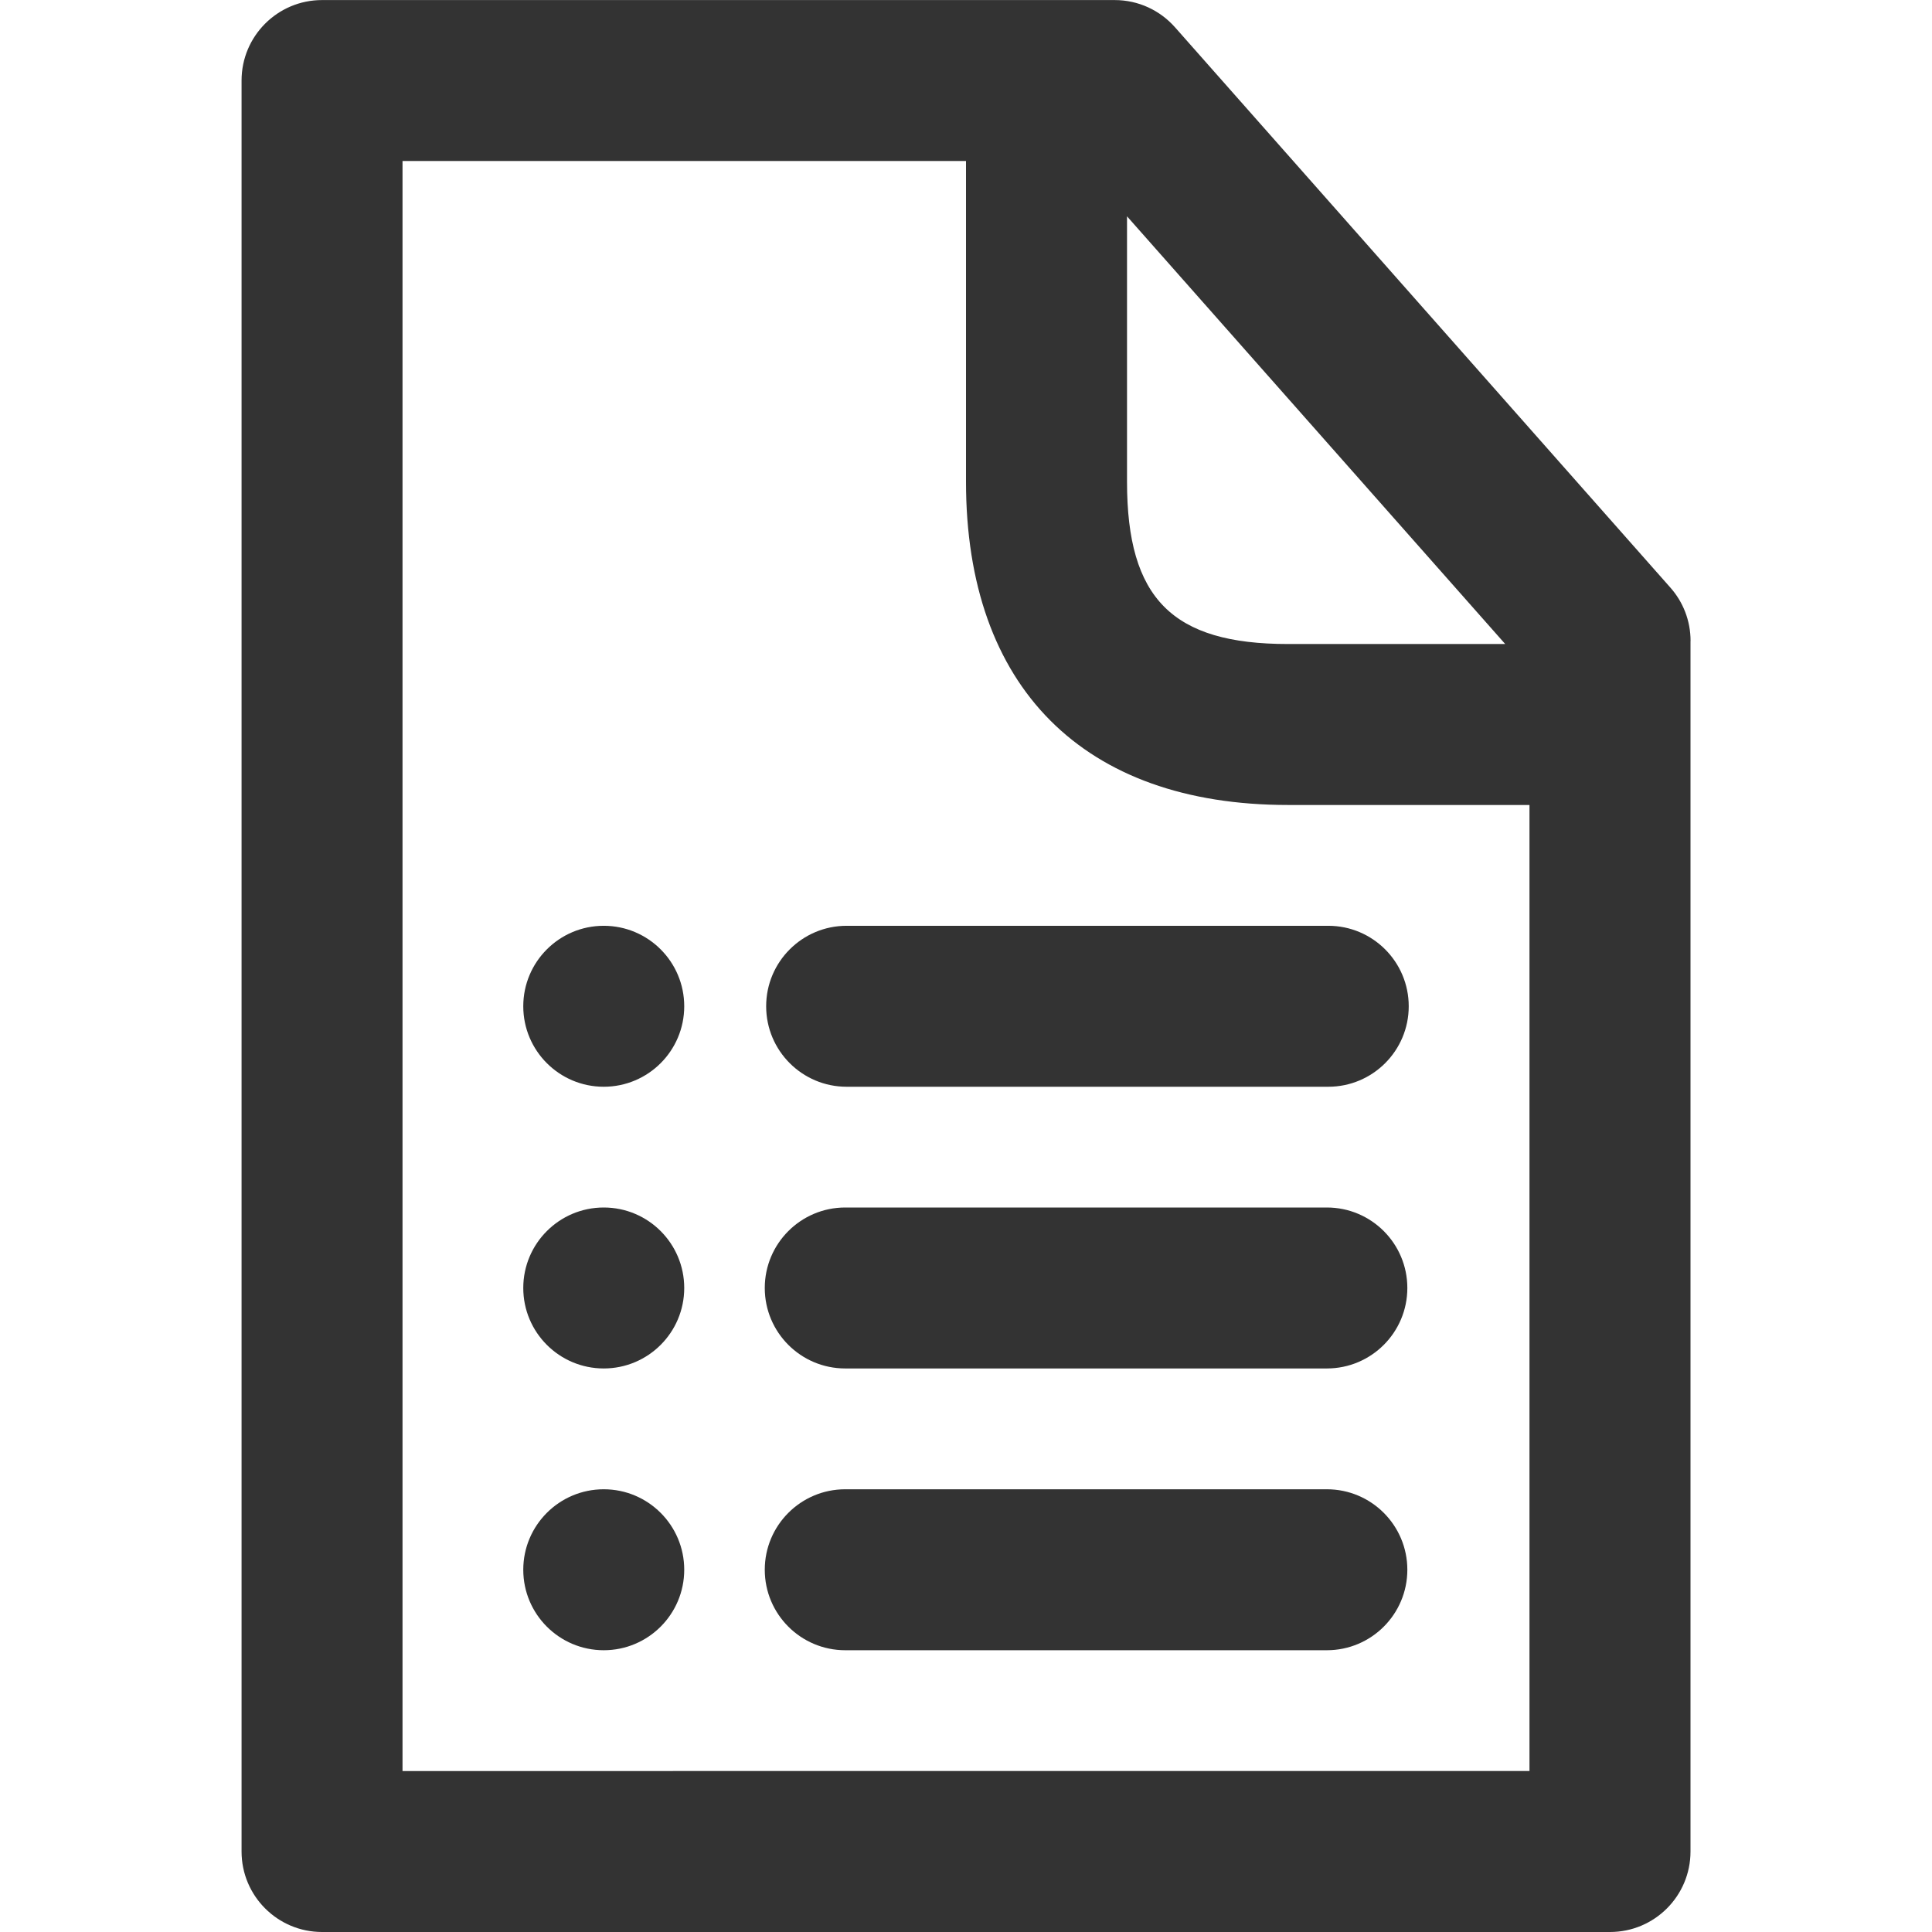
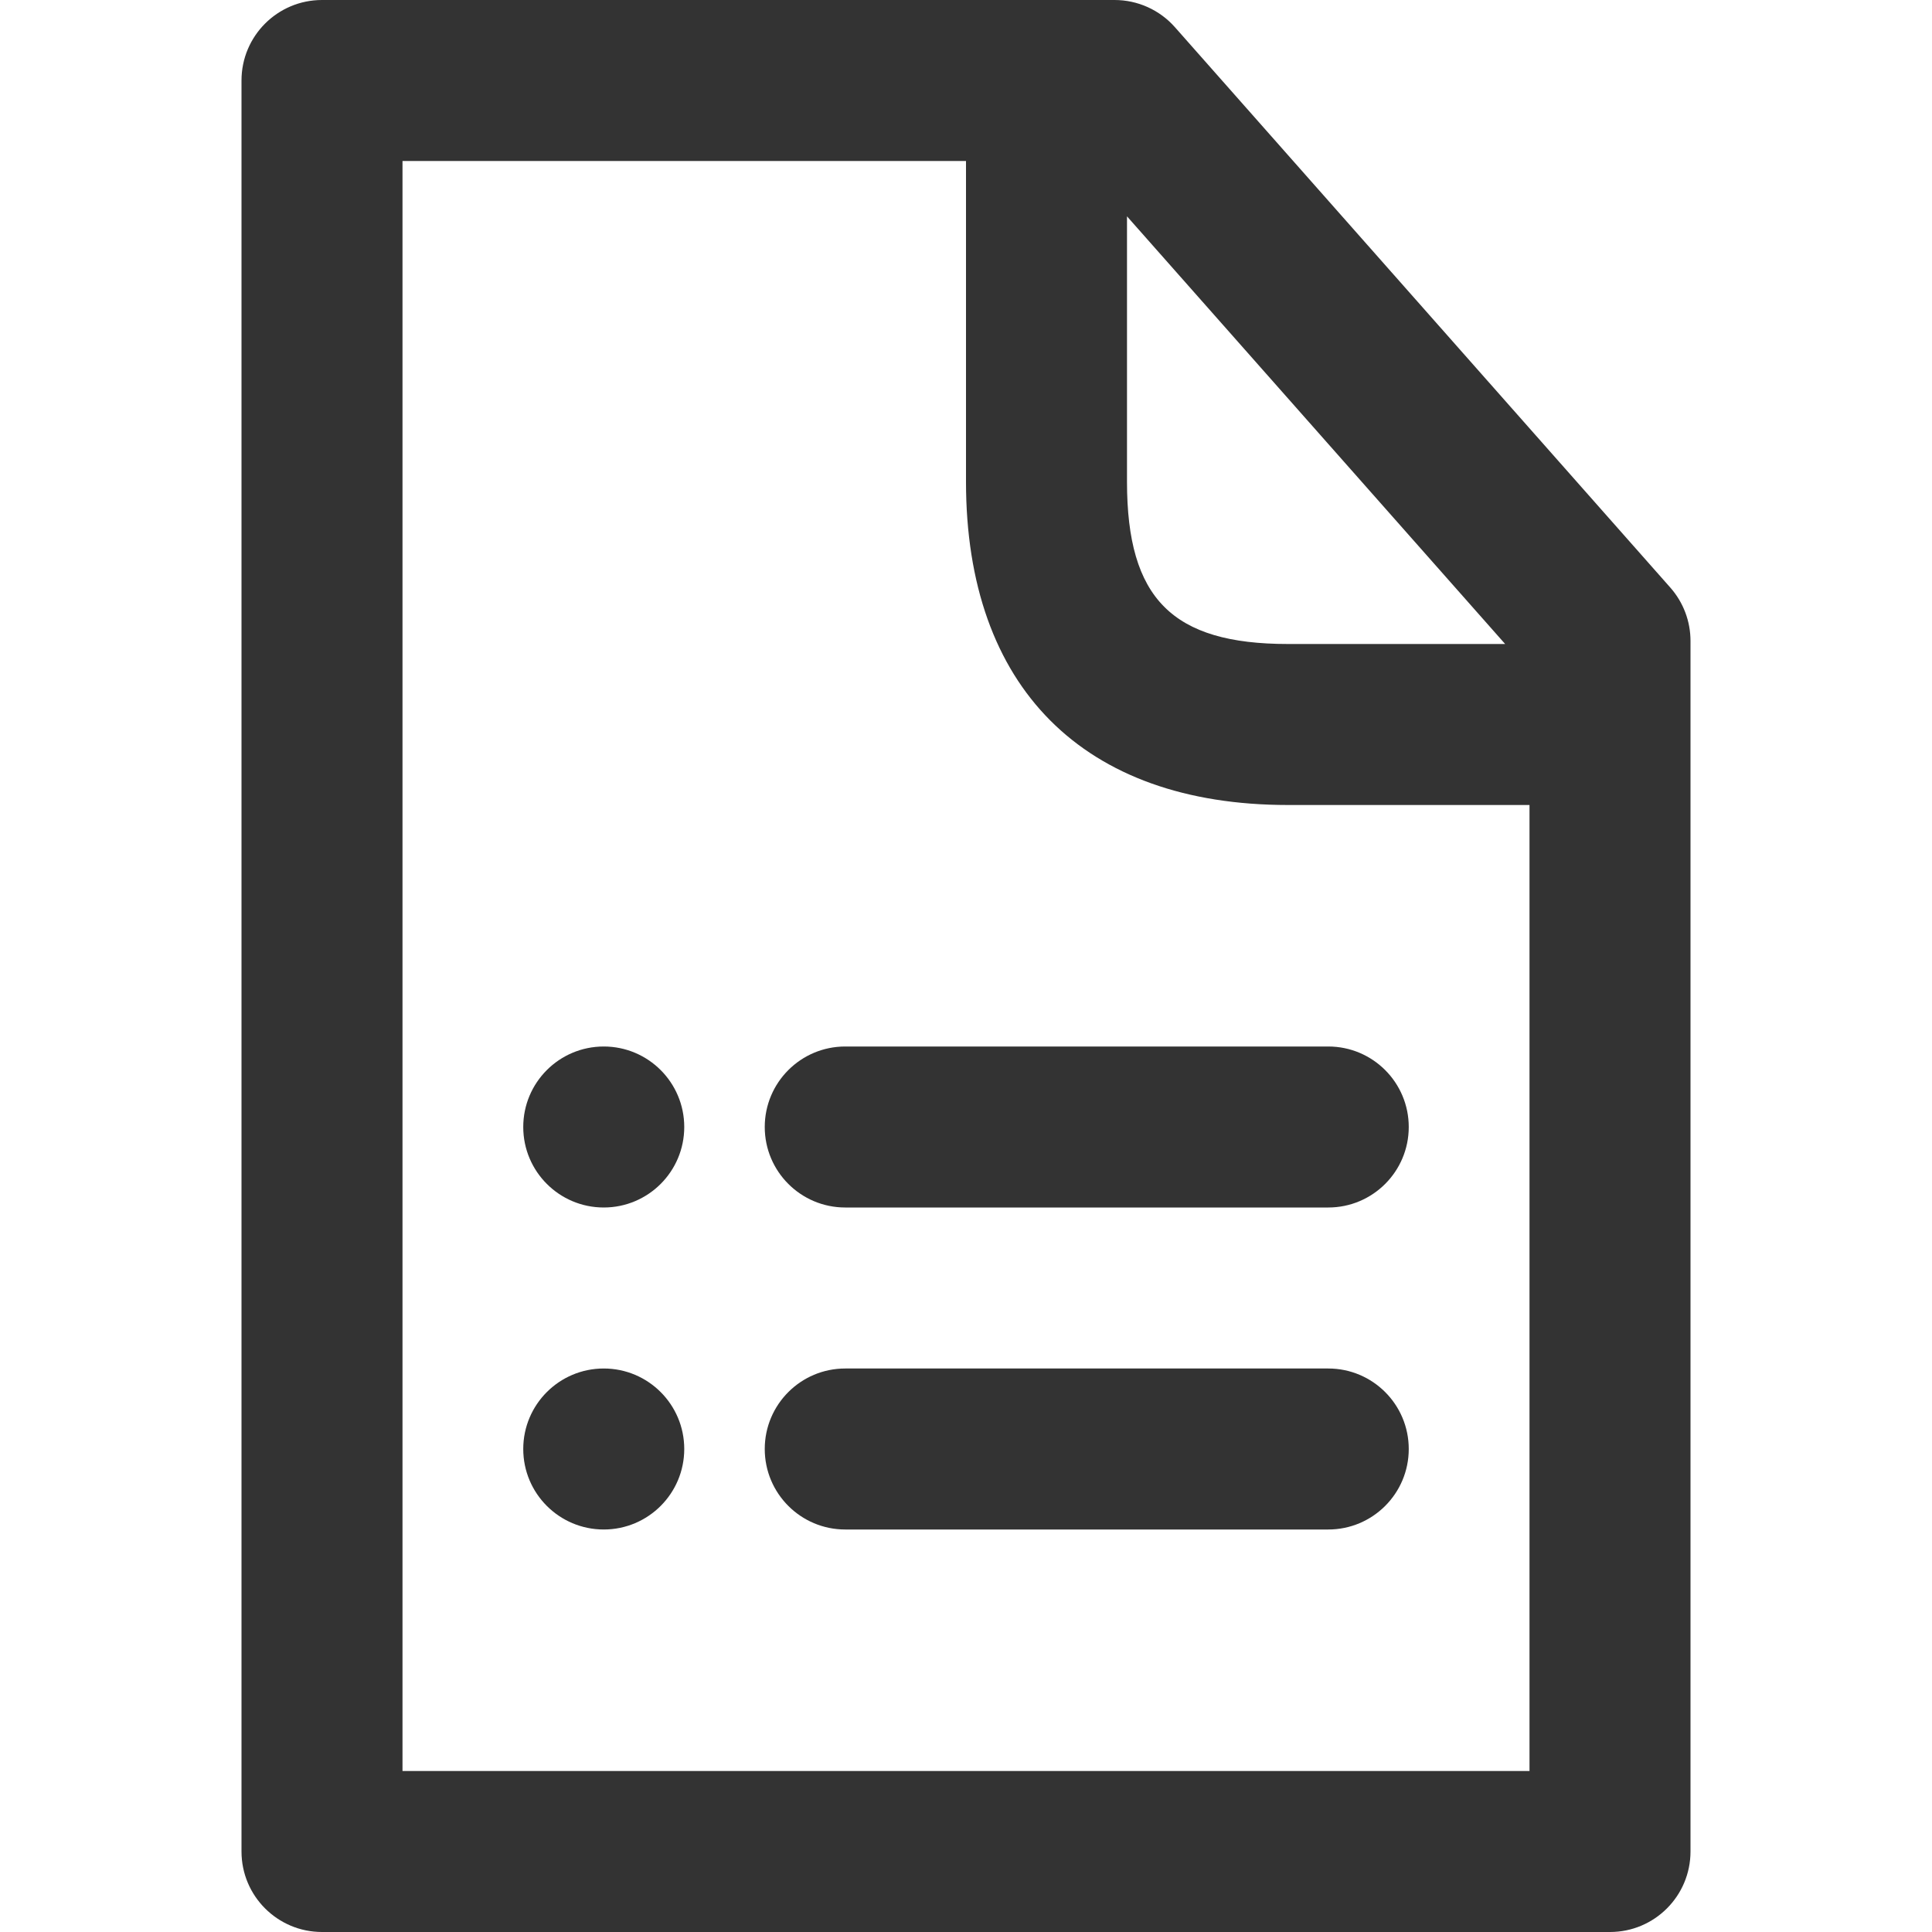
- <svg xmlns="http://www.w3.org/2000/svg" version="1.1" width="32" height="32" viewBox="0 0 32 32">
-   <path fill="#333" d="M22 18h-7.977c-0.736 0-1.333-0.597-1.333-1.333s0.597-1.333 1.333-1.333v0h7.977c0.736 0 1.333 0.597 1.333 1.333s-0.597 1.333-1.333 1.333v0zM23.31 21.333c0-0.736-0.597-1.333-1.333-1.333v0h-7.977c-0.736 0-1.333 0.597-1.333 1.333s0.597 1.333 1.333 1.333v0h7.977c0.736 0 1.333-0.597 1.333-1.333v0zM23.31 26c0-0.736-0.597-1.333-1.333-1.333v0h-7.977c-0.736 0-1.333 0.597-1.333 1.333s0.597 1.333 1.333 1.333v0h7.977c0.736 0 1.333-0.597 1.333-1.333v0zM28 10.617v20.050c0 0.736-0.597 1.333-1.333 1.333v0h-21.333c-0.736 0-1.333-0.597-1.333-1.333v0-29.333c0-0.736 0.597-1.333 1.333-1.333v0h13.127c0 0 0.001 0 0.001 0 0.397 0 0.753 0.173 0.998 0.449l0.001 0.001 8.207 9.283c0.207 0.234 0.333 0.543 0.333 0.882 0 0.001 0 0.001 0 0.002v-0zM18.667 3.583v4.397c0 1.933 0.75 2.687 2.667 2.687h3.597zM25.333 29.333v-16h-4c-3.39 0-5.333-1.95-5.333-5.353v-5.313h-9.333v26.667zM10 24.667c-0.736 0-1.333 0.597-1.333 1.333s0.597 1.333 1.333 1.333c0.736 0 1.333-0.597 1.333-1.333v0c0-0.736-0.597-1.333-1.333-1.333v0zM11.333 21.333c0 0.736-0.597 1.333-1.333 1.333s-1.333-0.597-1.333-1.333c0-0.736 0.597-1.333 1.333-1.333v0c0.736 0 1.333 0.597 1.333 1.333v0zM11.333 16.667c0 0.736-0.597 1.333-1.333 1.333s-1.333-0.597-1.333-1.333c0-0.736 0.597-1.333 1.333-1.333v0c0.736 0 1.333 0.597 1.333 1.333v0z" />
+ <svg xmlns="http://www.w3.org/2000/svg" viewBox="0 0 96 96">
+   <path d="M66 76H42a4 4 0 0 1 0-8h24a4 4 0 0 1 0 8zm4-20a4 4 0 0 0-4-4H42a4 4 0 0 0 0 8h24a4 4 0 0 0 4-4zM30 68a4 4 0 1 0 4 4 4 4 0 0 0-4-4zm0-16a4 4 0 1 0 4 4 4 4 0 0 0-4-4zm54-20.15V92a4 4 0 0 1-4 4H16a4 4 0 0 1-4-4V4a4 4 0 0 1 4-4h39.38a4 4 0 0 1 3 1.35L83 29.2a4 4 0 0 1 1 2.65zm-28-21.1v13.19c0 5.8 2.25 8.06 8 8.06h10.79zM76 88V40H64c-10.17 0-16-5.85-16-16.06V8H20v80z" fill="#333" />
</svg>
